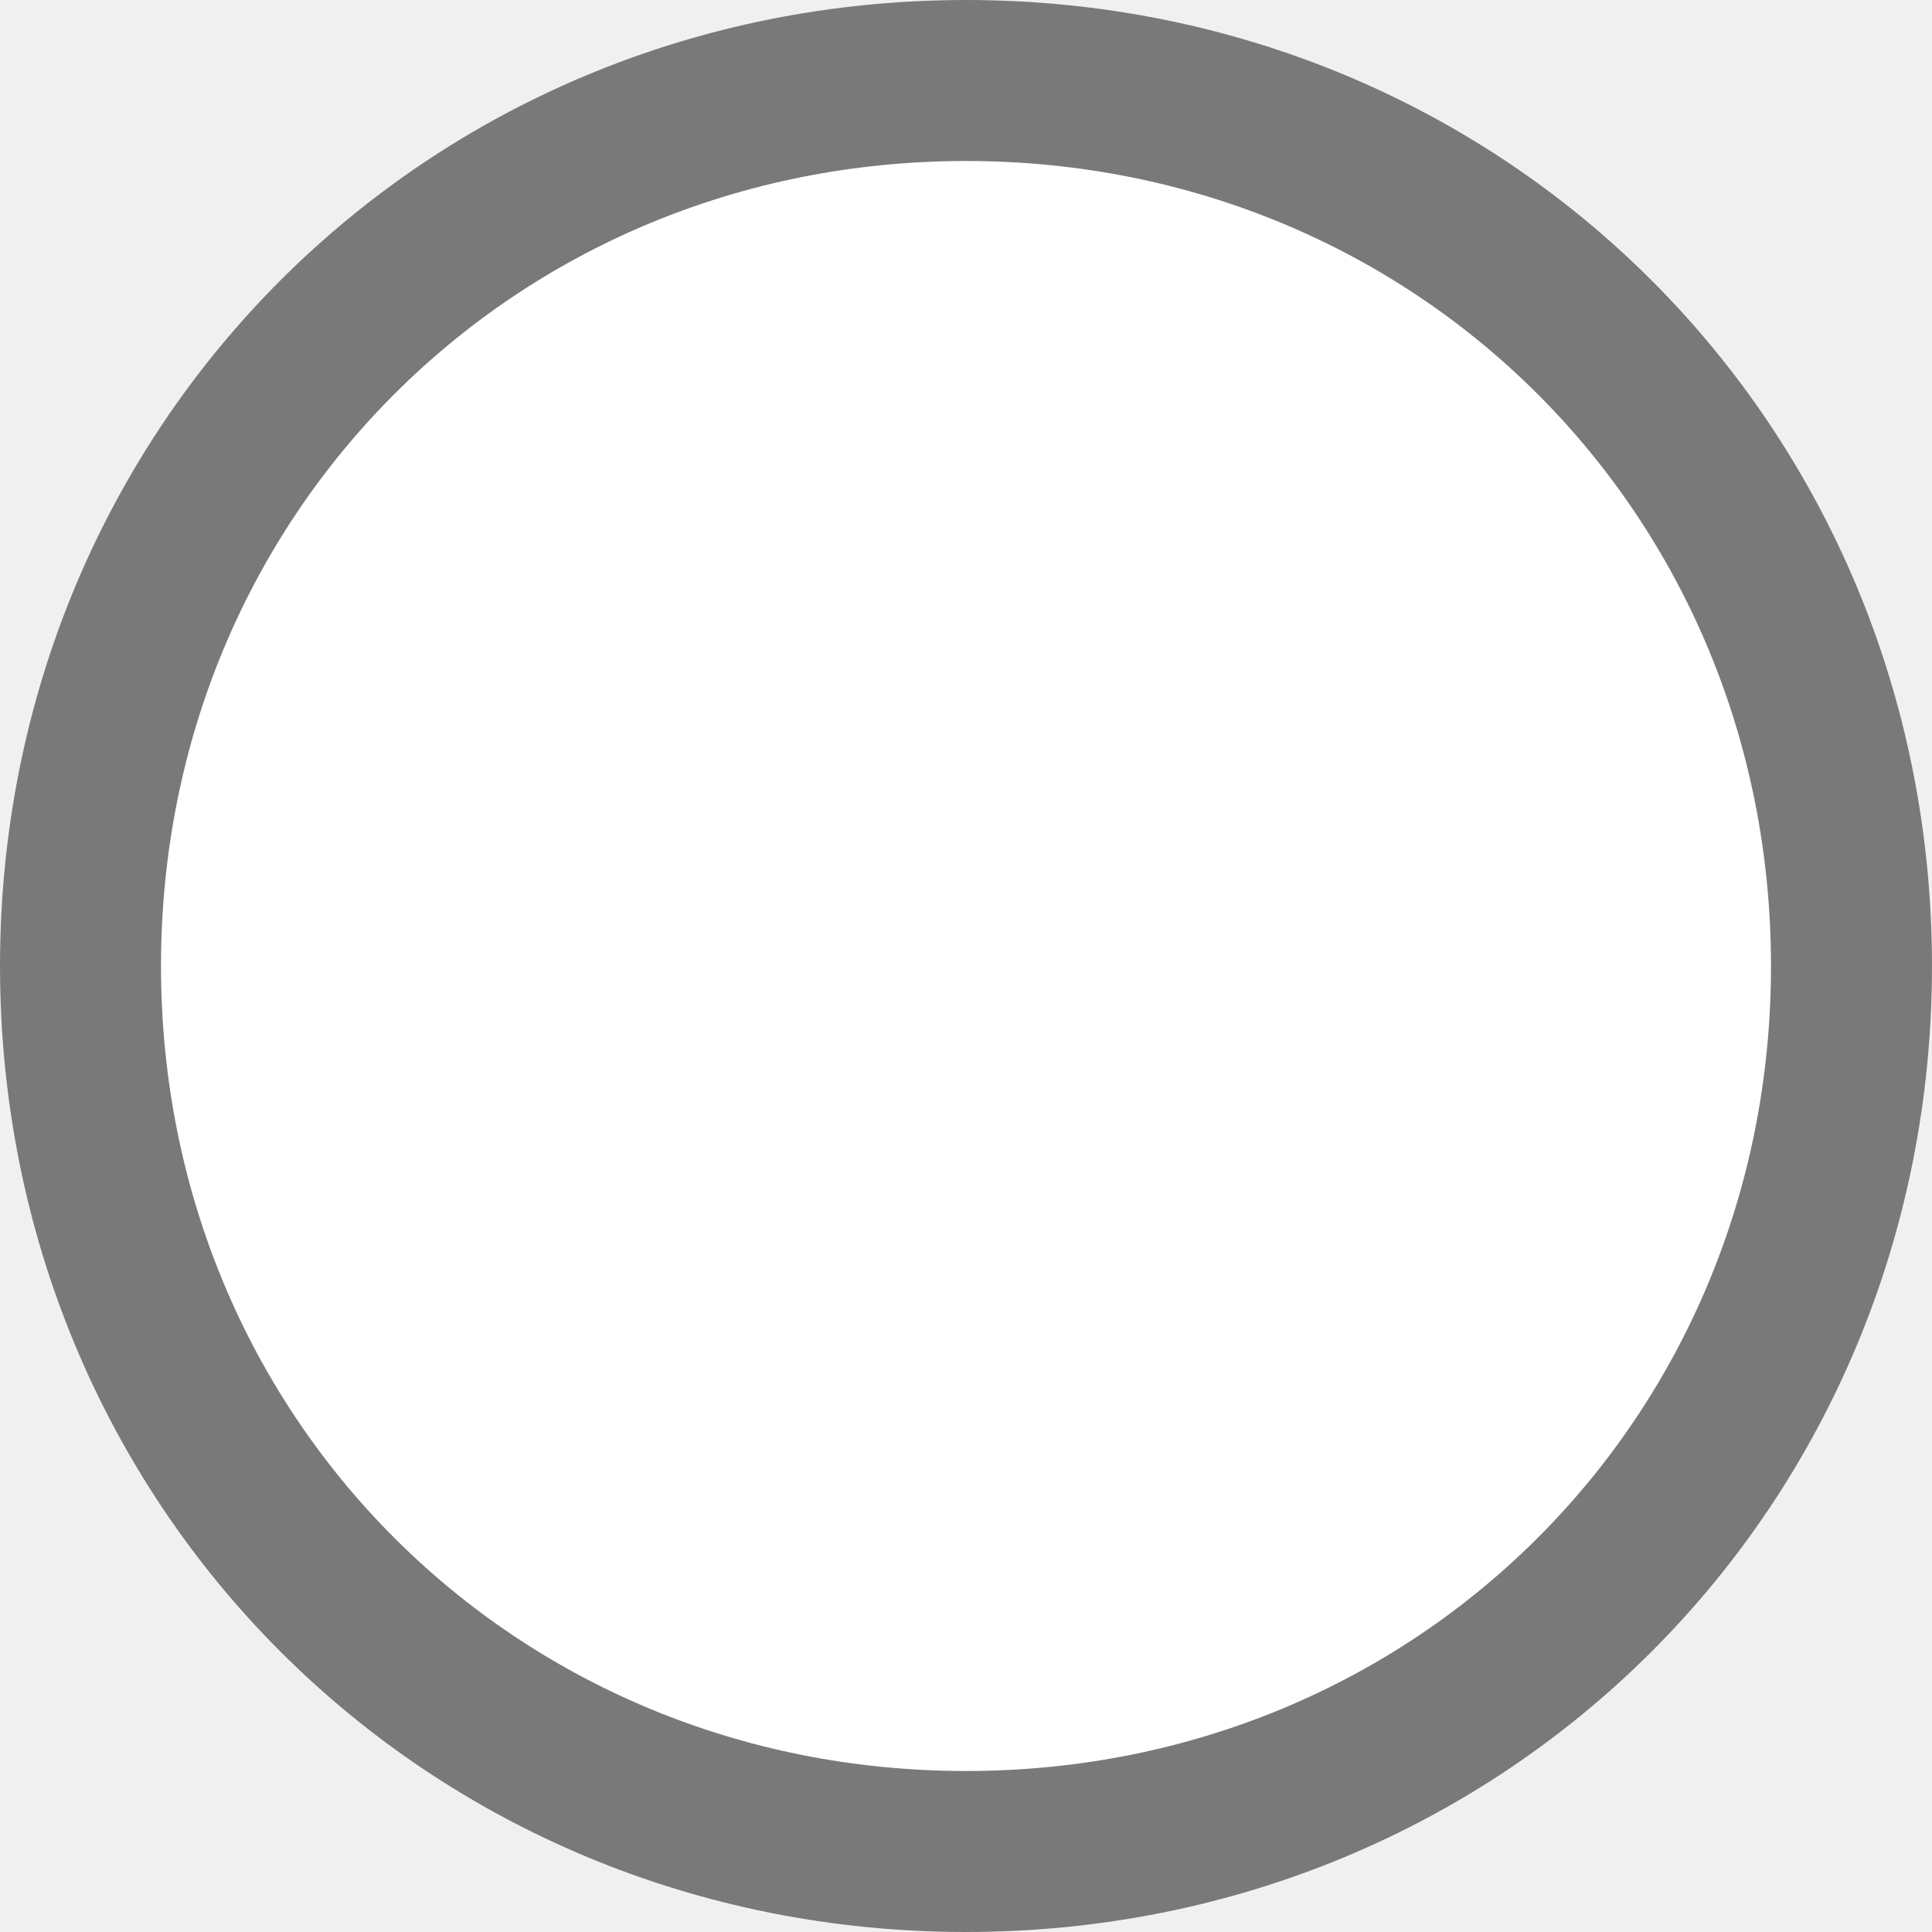
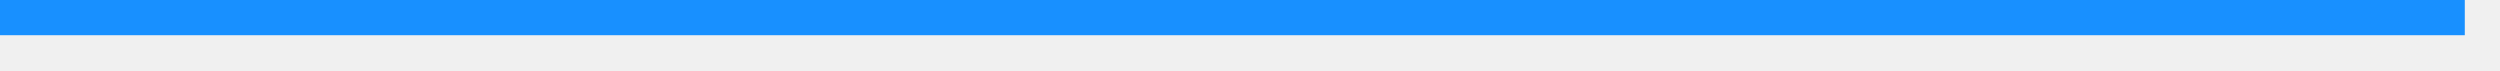
- <svg xmlns="http://www.w3.org/2000/svg" version="1.1" width="12px" height="12px" viewBox="641 534  12 12">
-   <path d="M 647 534  C 650.36 534  653 536.64  653 540  C 653 543.36  650.36 546  647 546  C 643.64 546  641 543.36  641 540  C 641 536.64  643.64 534  647 534  Z " fill-rule="nonzero" fill="#ffffff" stroke="none" />
-   <path d="M 647 534.5  C 650.08 534.5  652.5 536.92  652.5 540  C 652.5 543.08  650.08 545.5  647 545.5  C 643.92 545.5  641.5 543.08  641.5 540  C 641.5 536.92  643.92 534.5  647 534.5  Z " stroke-width="1" stroke="#797979" fill="none" />
+ <svg xmlns="http://www.w3.org/2000/svg" version="1.1" width="71px" height="2px">
+   <g transform="matrix(1 0 0 1 -536 -297 )">
+     <path d="M 536 297.5  L 606 297.5  " stroke-width="1" stroke="#1890ff" fill="none" />
+   </g>
</svg>
